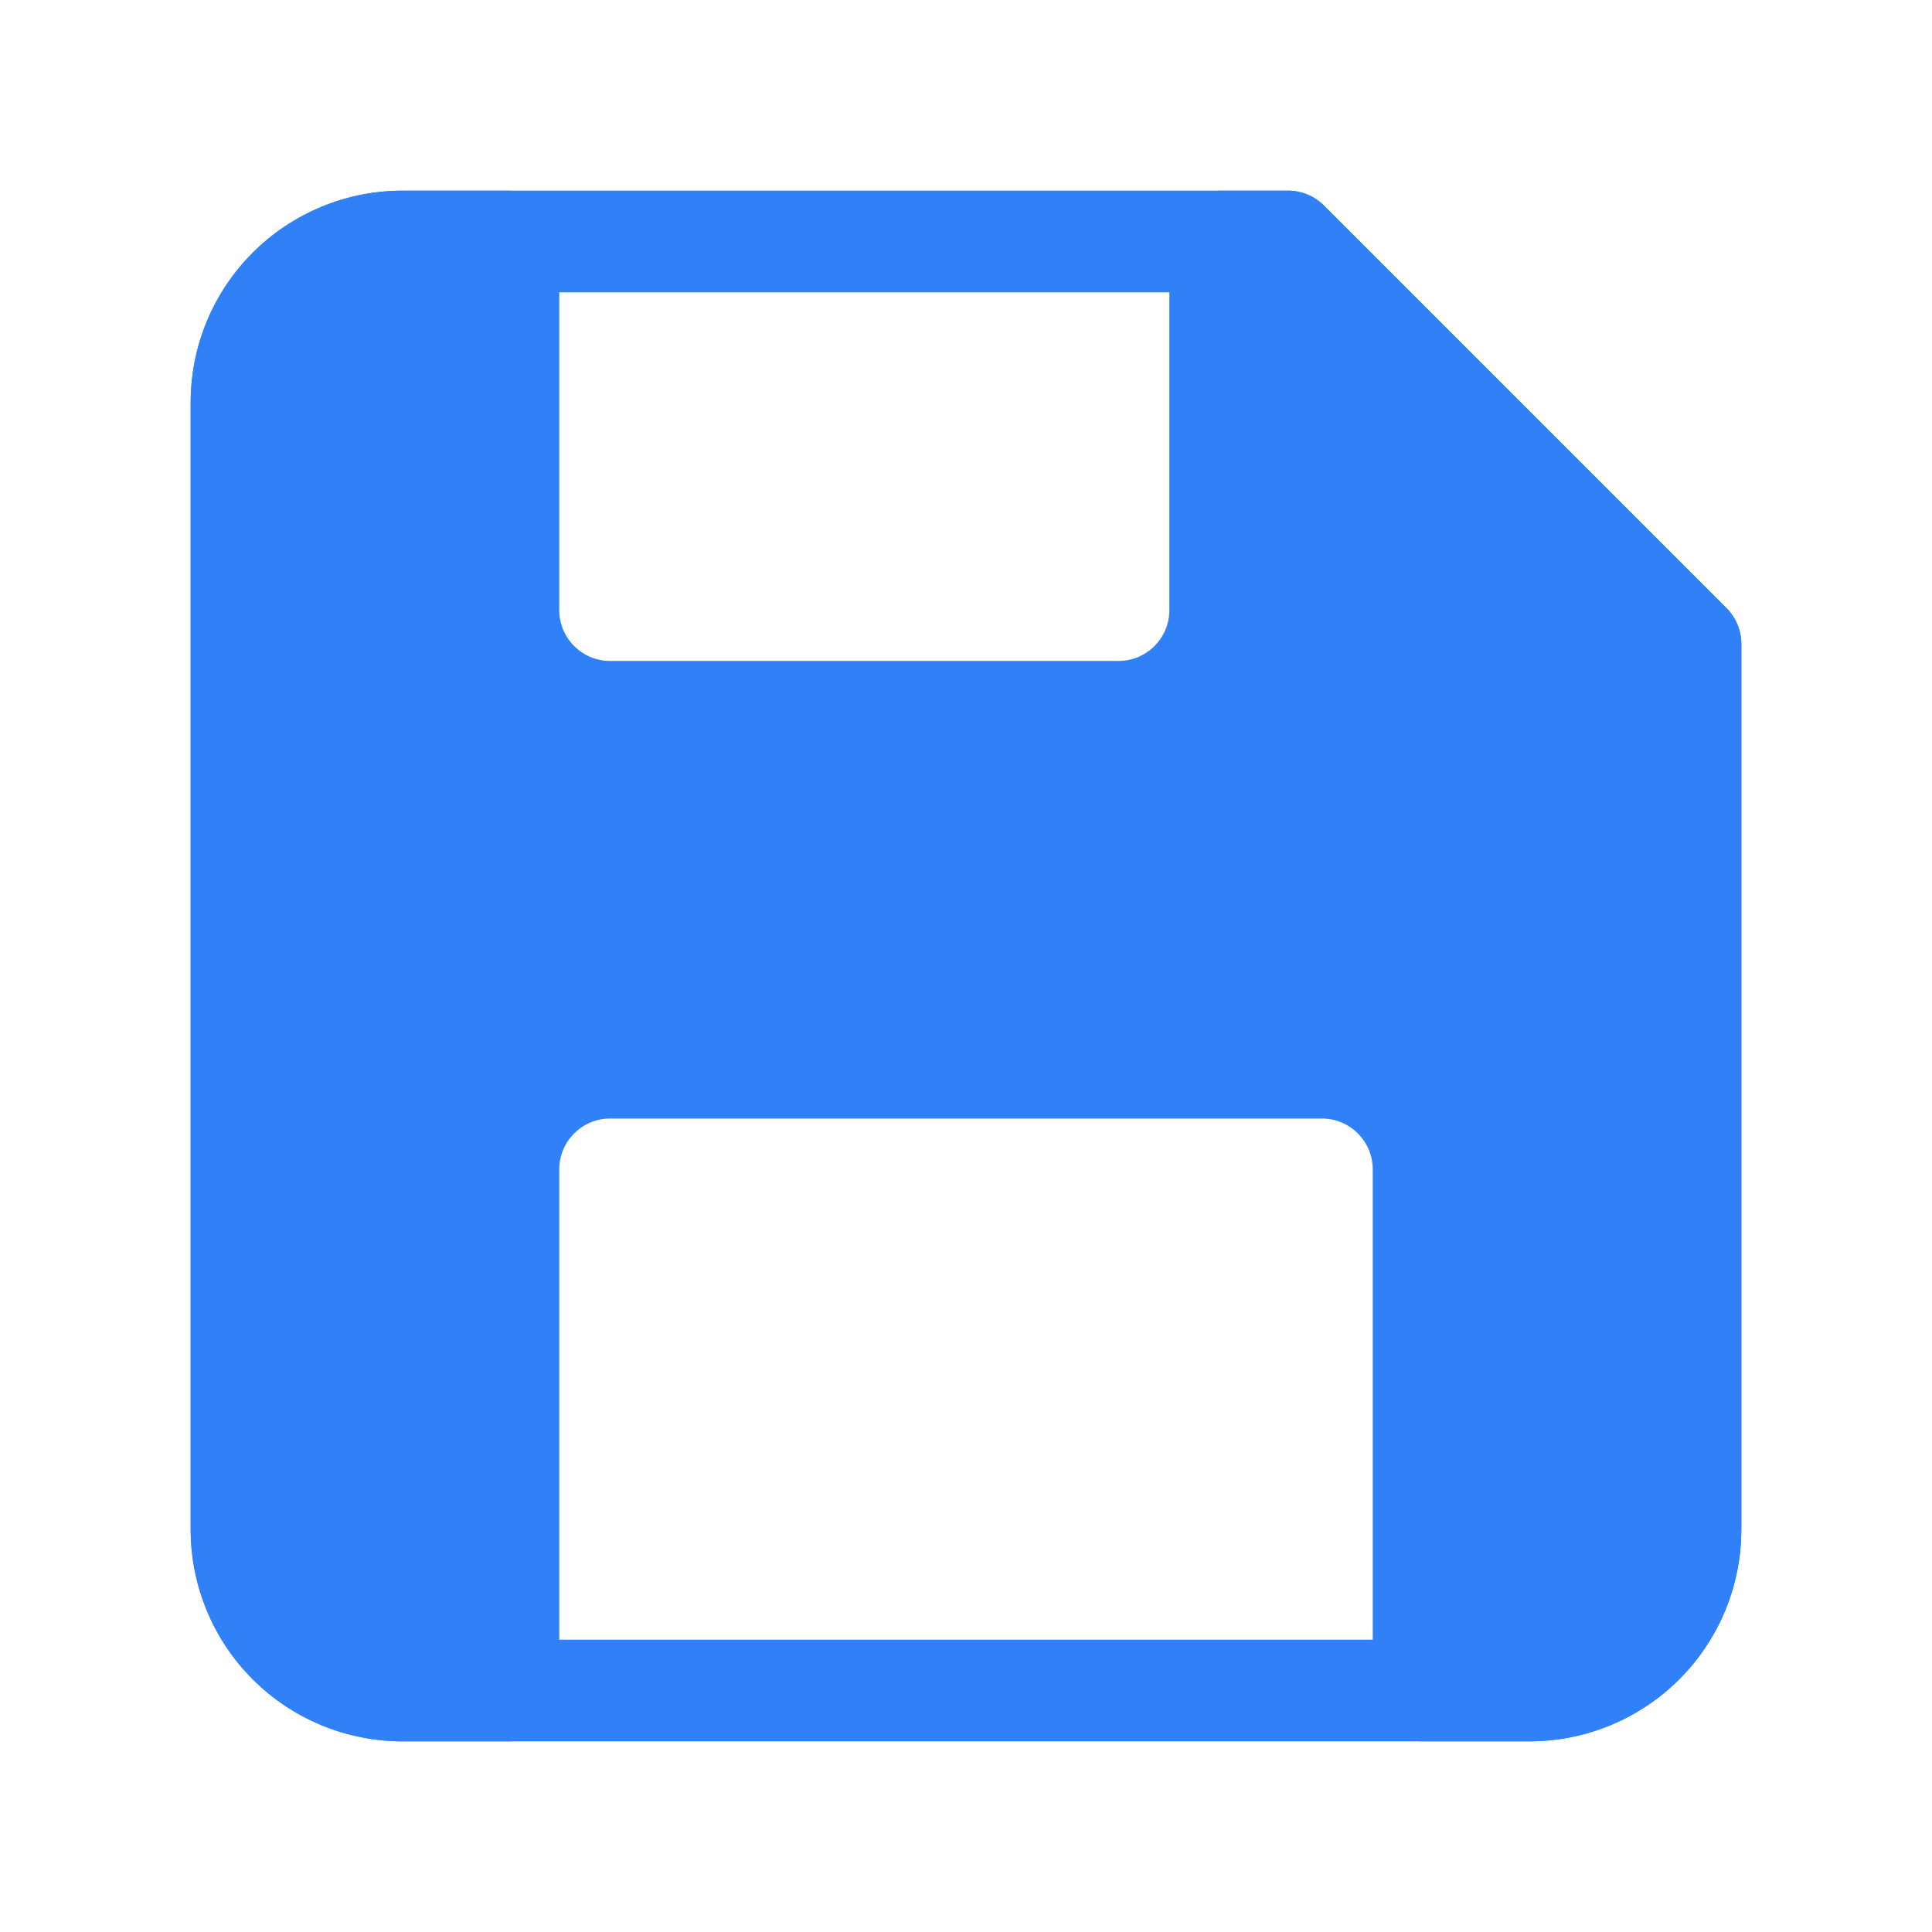
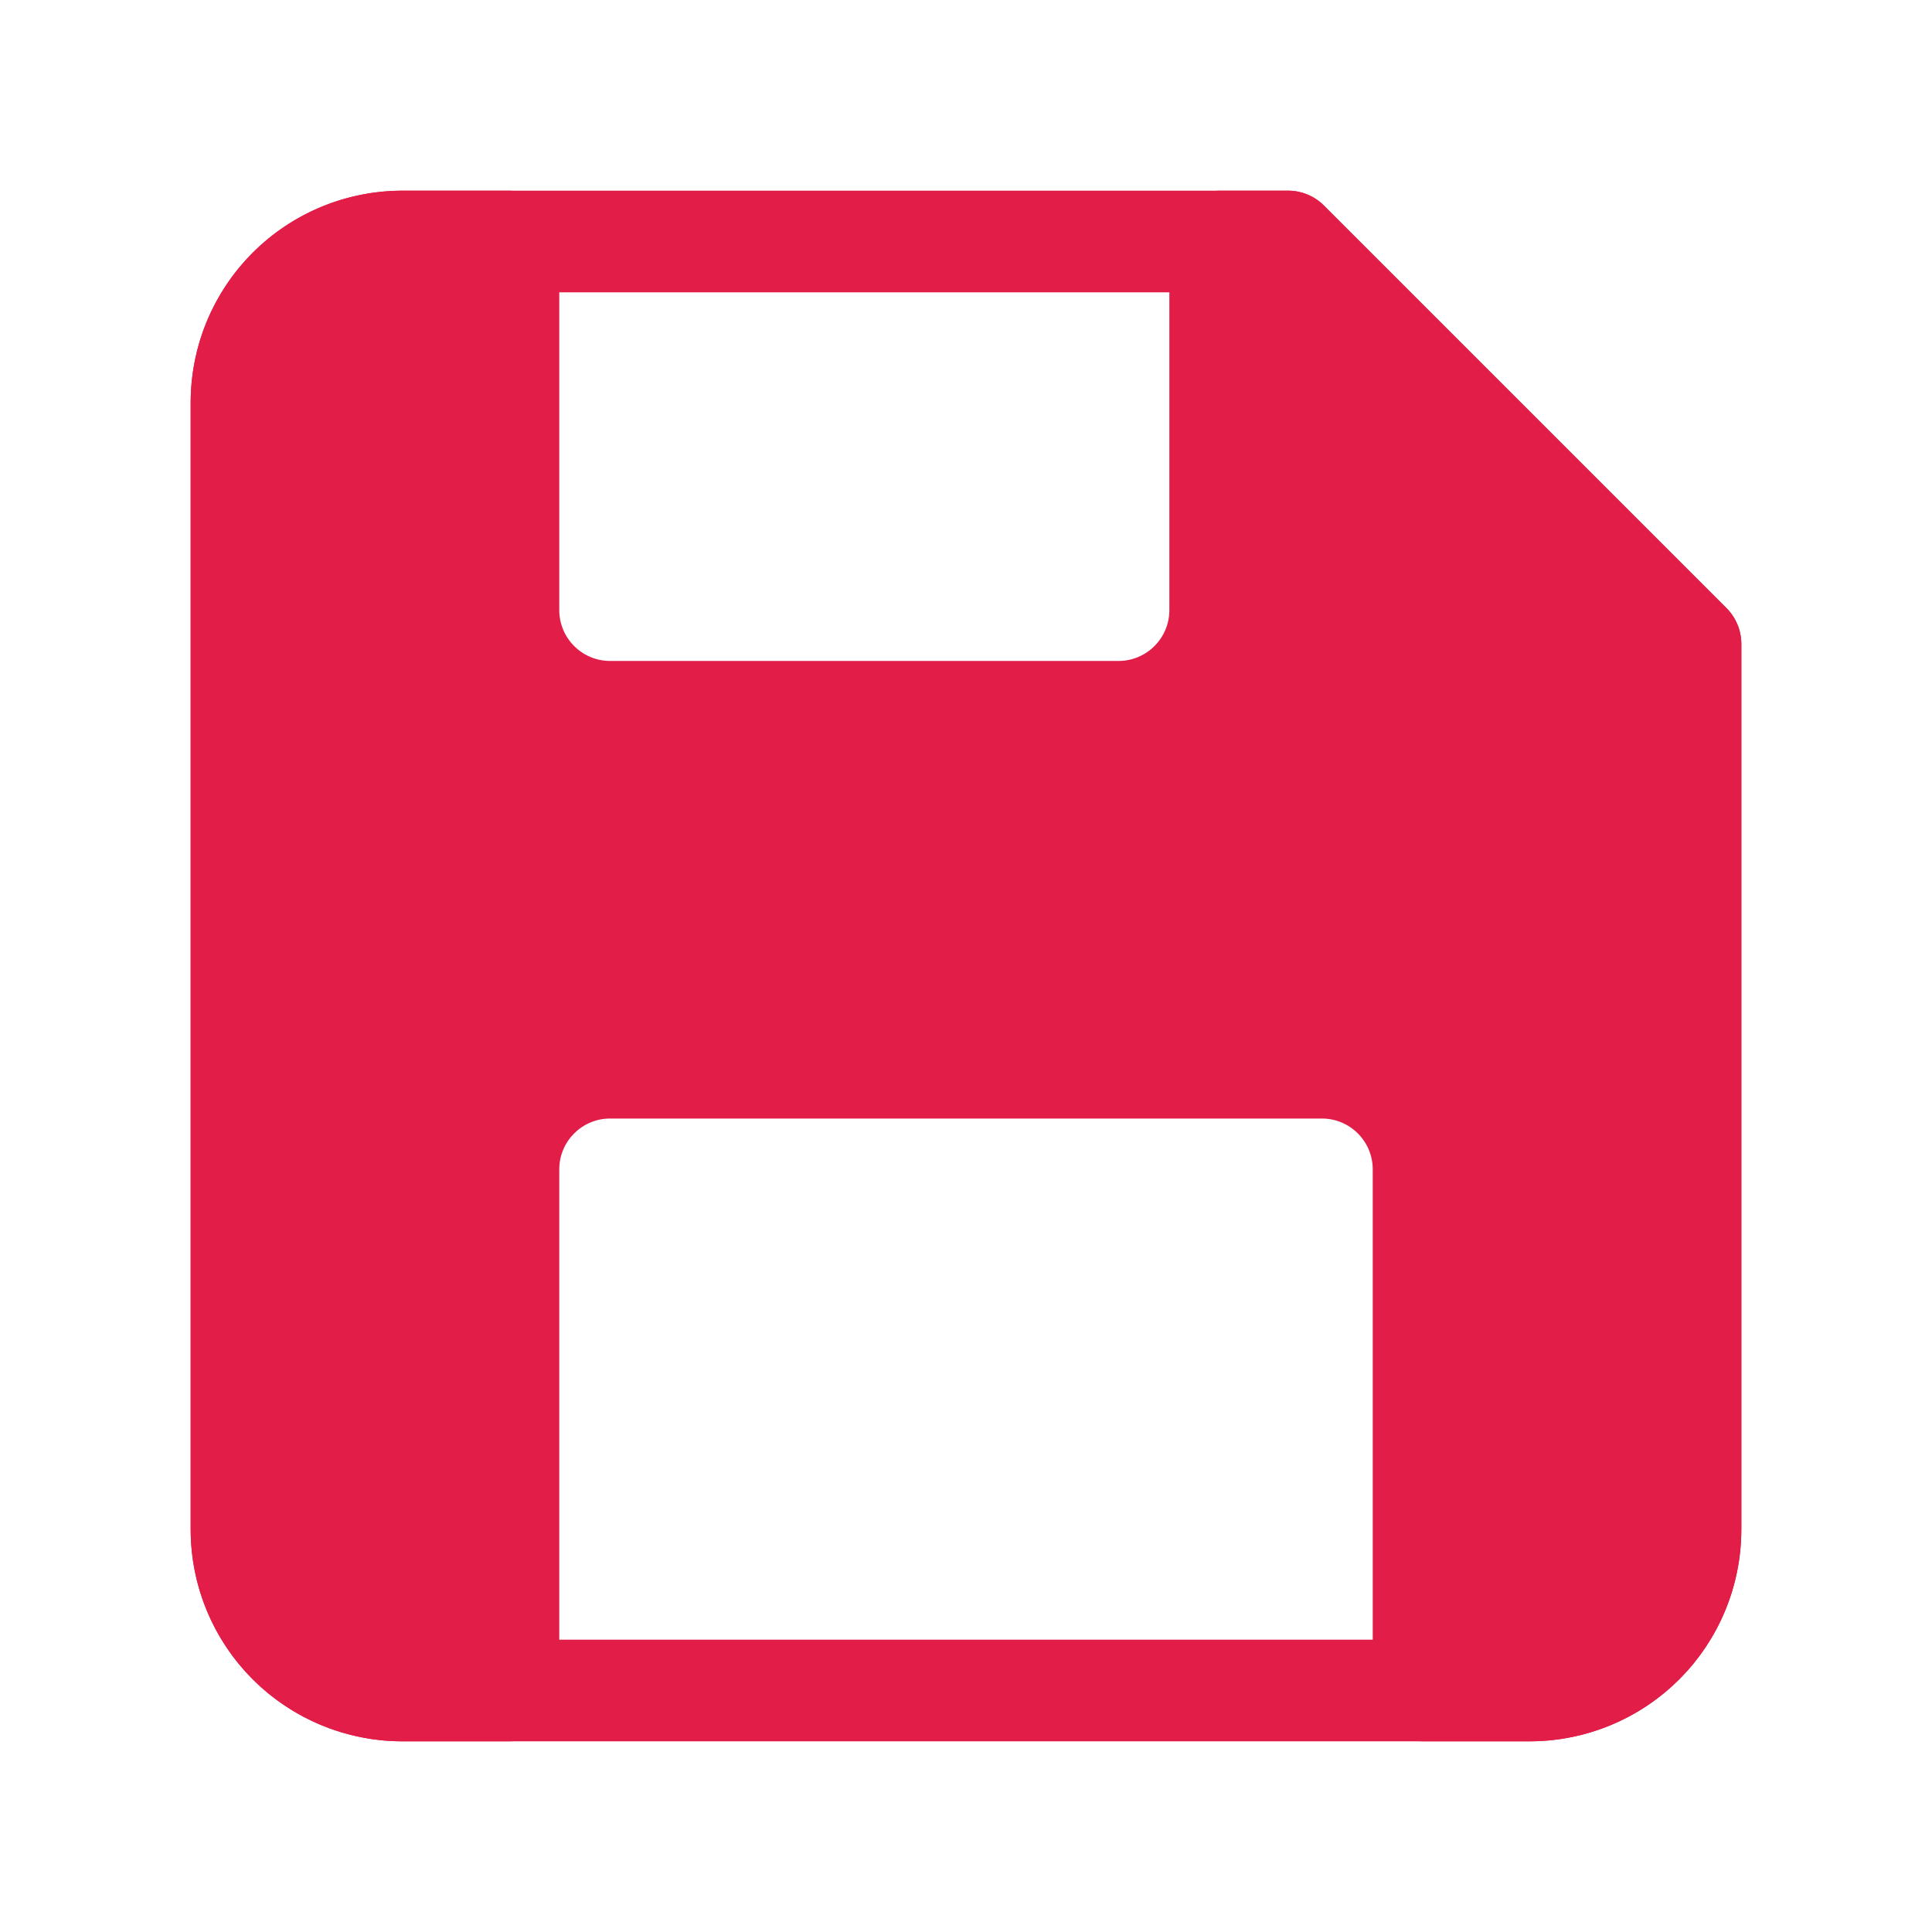
<svg xmlns="http://www.w3.org/2000/svg" width="38" height="38" viewBox="0 0 38 38" fill="none">
-   <path d="M30.083 33.25H7.917C7.077 33.25 6.271 32.916 5.678 32.322C5.084 31.729 4.75 30.923 4.75 30.083V7.917C4.75 7.077 5.084 6.271 5.678 5.678C6.271 5.084 7.077 4.75 7.917 4.75H25.333L33.25 12.667V30.083C33.25 30.923 32.916 31.729 32.322 32.322C31.729 32.916 30.923 33.25 30.083 33.25Z" stroke="#3080F8" stroke-width="2" stroke-linecap="round" stroke-linejoin="round" />
-   <path fill-rule="evenodd" clip-rule="evenodd" d="M10 12V4.75H7.917C7.077 4.75 6.271 5.084 5.678 5.678C5.084 6.271 4.75 7.077 4.75 7.917V30.083C4.75 30.923 5.084 31.729 5.678 32.322C6.271 32.916 7.077 33.25 7.917 33.25H10V23C10 21.895 10.895 21 12 21H26C27.105 21 28 21.895 28 23V33.25H30.083C30.923 33.25 31.729 32.916 32.322 32.322C32.916 31.729 33.25 30.923 33.25 30.083V12.667L25.333 4.75H24V12C24 13.105 23.105 14 22 14H12C10.895 14 10 13.105 10 12Z" fill="#3080F8" />
-   <path d="M10 4.75H11C11 4.198 10.552 3.75 10 3.75V4.75ZM5.678 5.678L4.97 4.97L4.97 4.97L5.678 5.678ZM5.678 32.322L6.385 31.615L6.385 31.615L5.678 32.322ZM10 33.25V34.25C10.552 34.25 11 33.802 11 33.25H10ZM28 33.25H27C27 33.802 27.448 34.25 28 34.25V33.25ZM32.322 32.322L31.615 31.615L31.615 31.615L32.322 32.322ZM33.25 12.667H34.25C34.25 12.402 34.145 12.147 33.957 11.96L33.25 12.667ZM25.333 4.75L26.04 4.043C25.853 3.855 25.599 3.75 25.333 3.75V4.75ZM24 4.75V3.75C23.448 3.75 23 4.198 23 4.75H24ZM9 4.75V12H11V4.75H9ZM7.917 5.75H10V3.75H7.917V5.75ZM6.385 6.385C6.791 5.978 7.342 5.75 7.917 5.75V3.75C6.812 3.75 5.752 4.189 4.97 4.97L6.385 6.385ZM5.75 7.917C5.75 7.342 5.978 6.791 6.385 6.385L4.97 4.97C4.189 5.752 3.75 6.812 3.75 7.917H5.75ZM5.75 30.083V7.917H3.75V30.083H5.75ZM6.385 31.615C5.978 31.209 5.75 30.658 5.75 30.083H3.75C3.75 31.188 4.189 32.248 4.97 33.03L6.385 31.615ZM7.917 32.25C7.342 32.25 6.791 32.022 6.385 31.615L4.97 33.03C5.752 33.811 6.812 34.25 7.917 34.25V32.25ZM10 32.25H7.917V34.25H10V32.25ZM9 23V33.25H11V23H9ZM12 20C10.343 20 9 21.343 9 23H11C11 22.448 11.448 22 12 22V20ZM26 20H12V22H26V20ZM29 23C29 21.343 27.657 20 26 20V22C26.552 22 27 22.448 27 23H29ZM29 33.25V23H27V33.25H29ZM30.083 32.25H28V34.25H30.083V32.25ZM31.615 31.615C31.209 32.022 30.658 32.25 30.083 32.25V34.25C31.188 34.25 32.248 33.811 33.03 33.03L31.615 31.615ZM32.25 30.083C32.25 30.658 32.022 31.209 31.615 31.615L33.03 33.03C33.811 32.248 34.25 31.188 34.25 30.083H32.25ZM32.25 12.667V30.083H34.25V12.667H32.25ZM24.626 5.457L32.543 13.374L33.957 11.96L26.04 4.043L24.626 5.457ZM24 5.75H25.333V3.75H24V5.75ZM25 12V4.75H23V12H25ZM22 15C23.657 15 25 13.657 25 12H23C23 12.552 22.552 13 22 13V15ZM12 15H22V13H12V15ZM9 12C9 13.657 10.343 15 12 15V13C11.448 13 11 12.552 11 12H9Z" fill="#3080F8" />
+   <path d="M30.083 33.25H7.917C7.077 33.25 6.271 32.916 5.678 32.322C5.084 31.729 4.75 30.923 4.75 30.083V7.917C4.75 7.077 5.084 6.271 5.678 5.678C6.271 5.084 7.077 4.75 7.917 4.75H25.333L33.25 12.667V30.083C33.25 30.923 32.916 31.729 32.322 32.322C31.729 32.916 30.923 33.25 30.083 33.25Z" stroke="#e11d48" stroke-width="2" stroke-linecap="round" stroke-linejoin="round" />
+   <path fill-rule="evenodd" clip-rule="evenodd" d="M10 12V4.75H7.917C7.077 4.75 6.271 5.084 5.678 5.678C5.084 6.271 4.75 7.077 4.75 7.917V30.083C4.75 30.923 5.084 31.729 5.678 32.322C6.271 32.916 7.077 33.25 7.917 33.25H10V23C10 21.895 10.895 21 12 21H26C27.105 21 28 21.895 28 23V33.25H30.083C30.923 33.25 31.729 32.916 32.322 32.322C32.916 31.729 33.25 30.923 33.25 30.083V12.667L25.333 4.75H24V12C24 13.105 23.105 14 22 14H12C10.895 14 10 13.105 10 12Z" fill="#e11d48" />
+   <path d="M10 4.75H11C11 4.198 10.552 3.75 10 3.75V4.75ZM5.678 5.678L4.97 4.97L4.97 4.97L5.678 5.678ZM5.678 32.322L6.385 31.615L6.385 31.615L5.678 32.322ZM10 33.25V34.25C10.552 34.25 11 33.802 11 33.25H10ZM28 33.25H27C27 33.802 27.448 34.25 28 34.25V33.25ZM32.322 32.322L31.615 31.615L31.615 31.615L32.322 32.322ZM33.25 12.667H34.25C34.25 12.402 34.145 12.147 33.957 11.96L33.25 12.667ZM25.333 4.75L26.04 4.043C25.853 3.855 25.599 3.75 25.333 3.75V4.75ZM24 4.75V3.75C23.448 3.75 23 4.198 23 4.75H24ZM9 4.75V12H11V4.75H9ZM7.917 5.75H10V3.75H7.917V5.75ZM6.385 6.385C6.791 5.978 7.342 5.75 7.917 5.75V3.75C6.812 3.75 5.752 4.189 4.97 4.97L6.385 6.385ZM5.75 7.917C5.75 7.342 5.978 6.791 6.385 6.385L4.97 4.97C4.189 5.752 3.75 6.812 3.75 7.917H5.75ZM5.75 30.083V7.917H3.75V30.083H5.75ZM6.385 31.615C5.978 31.209 5.75 30.658 5.75 30.083H3.75C3.75 31.188 4.189 32.248 4.97 33.03L6.385 31.615ZM7.917 32.25C7.342 32.25 6.791 32.022 6.385 31.615L4.97 33.03C5.752 33.811 6.812 34.25 7.917 34.25V32.25ZM10 32.25H7.917V34.25H10V32.25ZM9 23V33.25H11V23H9ZM12 20C10.343 20 9 21.343 9 23H11C11 22.448 11.448 22 12 22V20ZM26 20H12V22H26V20ZM29 23C29 21.343 27.657 20 26 20V22C26.552 22 27 22.448 27 23H29ZM29 33.25V23H27V33.25H29ZM30.083 32.25H28V34.25H30.083V32.25ZM31.615 31.615C31.209 32.022 30.658 32.25 30.083 32.25V34.25C31.188 34.25 32.248 33.811 33.03 33.03L31.615 31.615ZM32.25 30.083C32.25 30.658 32.022 31.209 31.615 31.615L33.03 33.03C33.811 32.248 34.25 31.188 34.25 30.083H32.25ZM32.25 12.667V30.083H34.25V12.667H32.25ZM24.626 5.457L32.543 13.374L33.957 11.96L26.04 4.043L24.626 5.457ZM24 5.75H25.333V3.75H24V5.75ZM25 12V4.75H23V12H25ZM22 15C23.657 15 25 13.657 25 12H23C23 12.552 22.552 13 22 13V15ZM12 15H22V13H12V15ZM9 12C9 13.657 10.343 15 12 15V13C11.448 13 11 12.552 11 12H9Z" fill="#e11d48" />
</svg>
